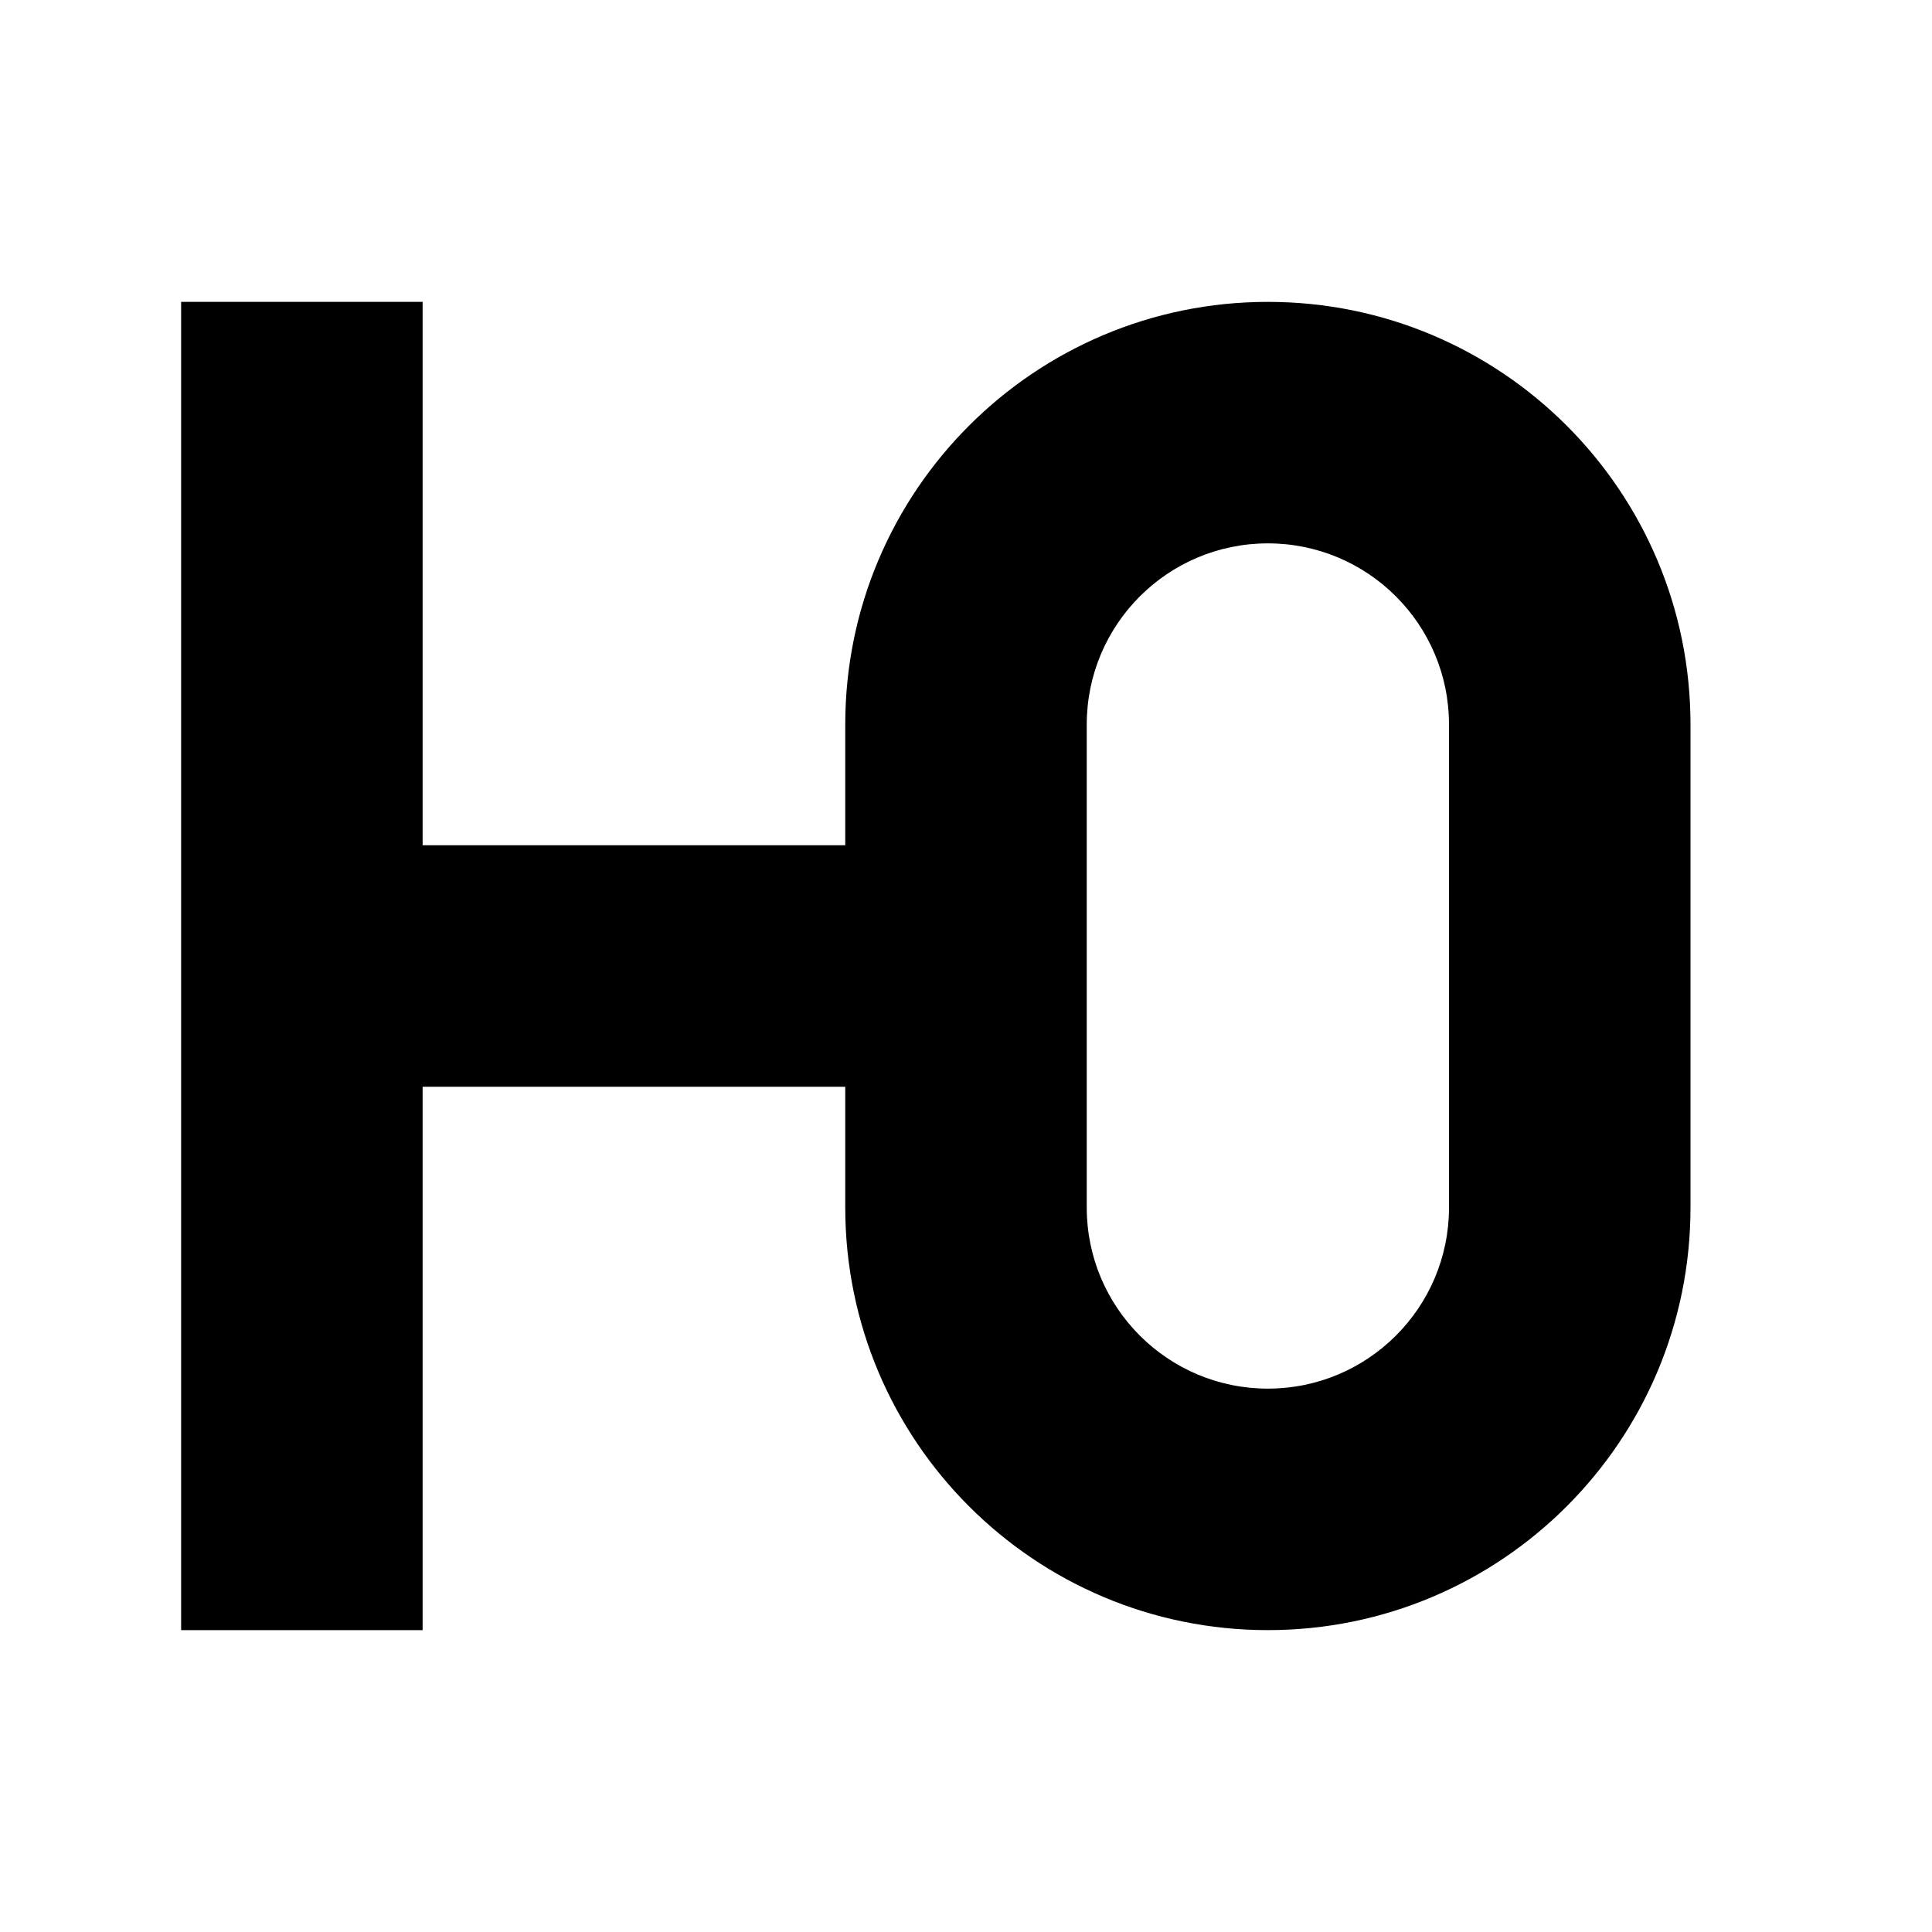
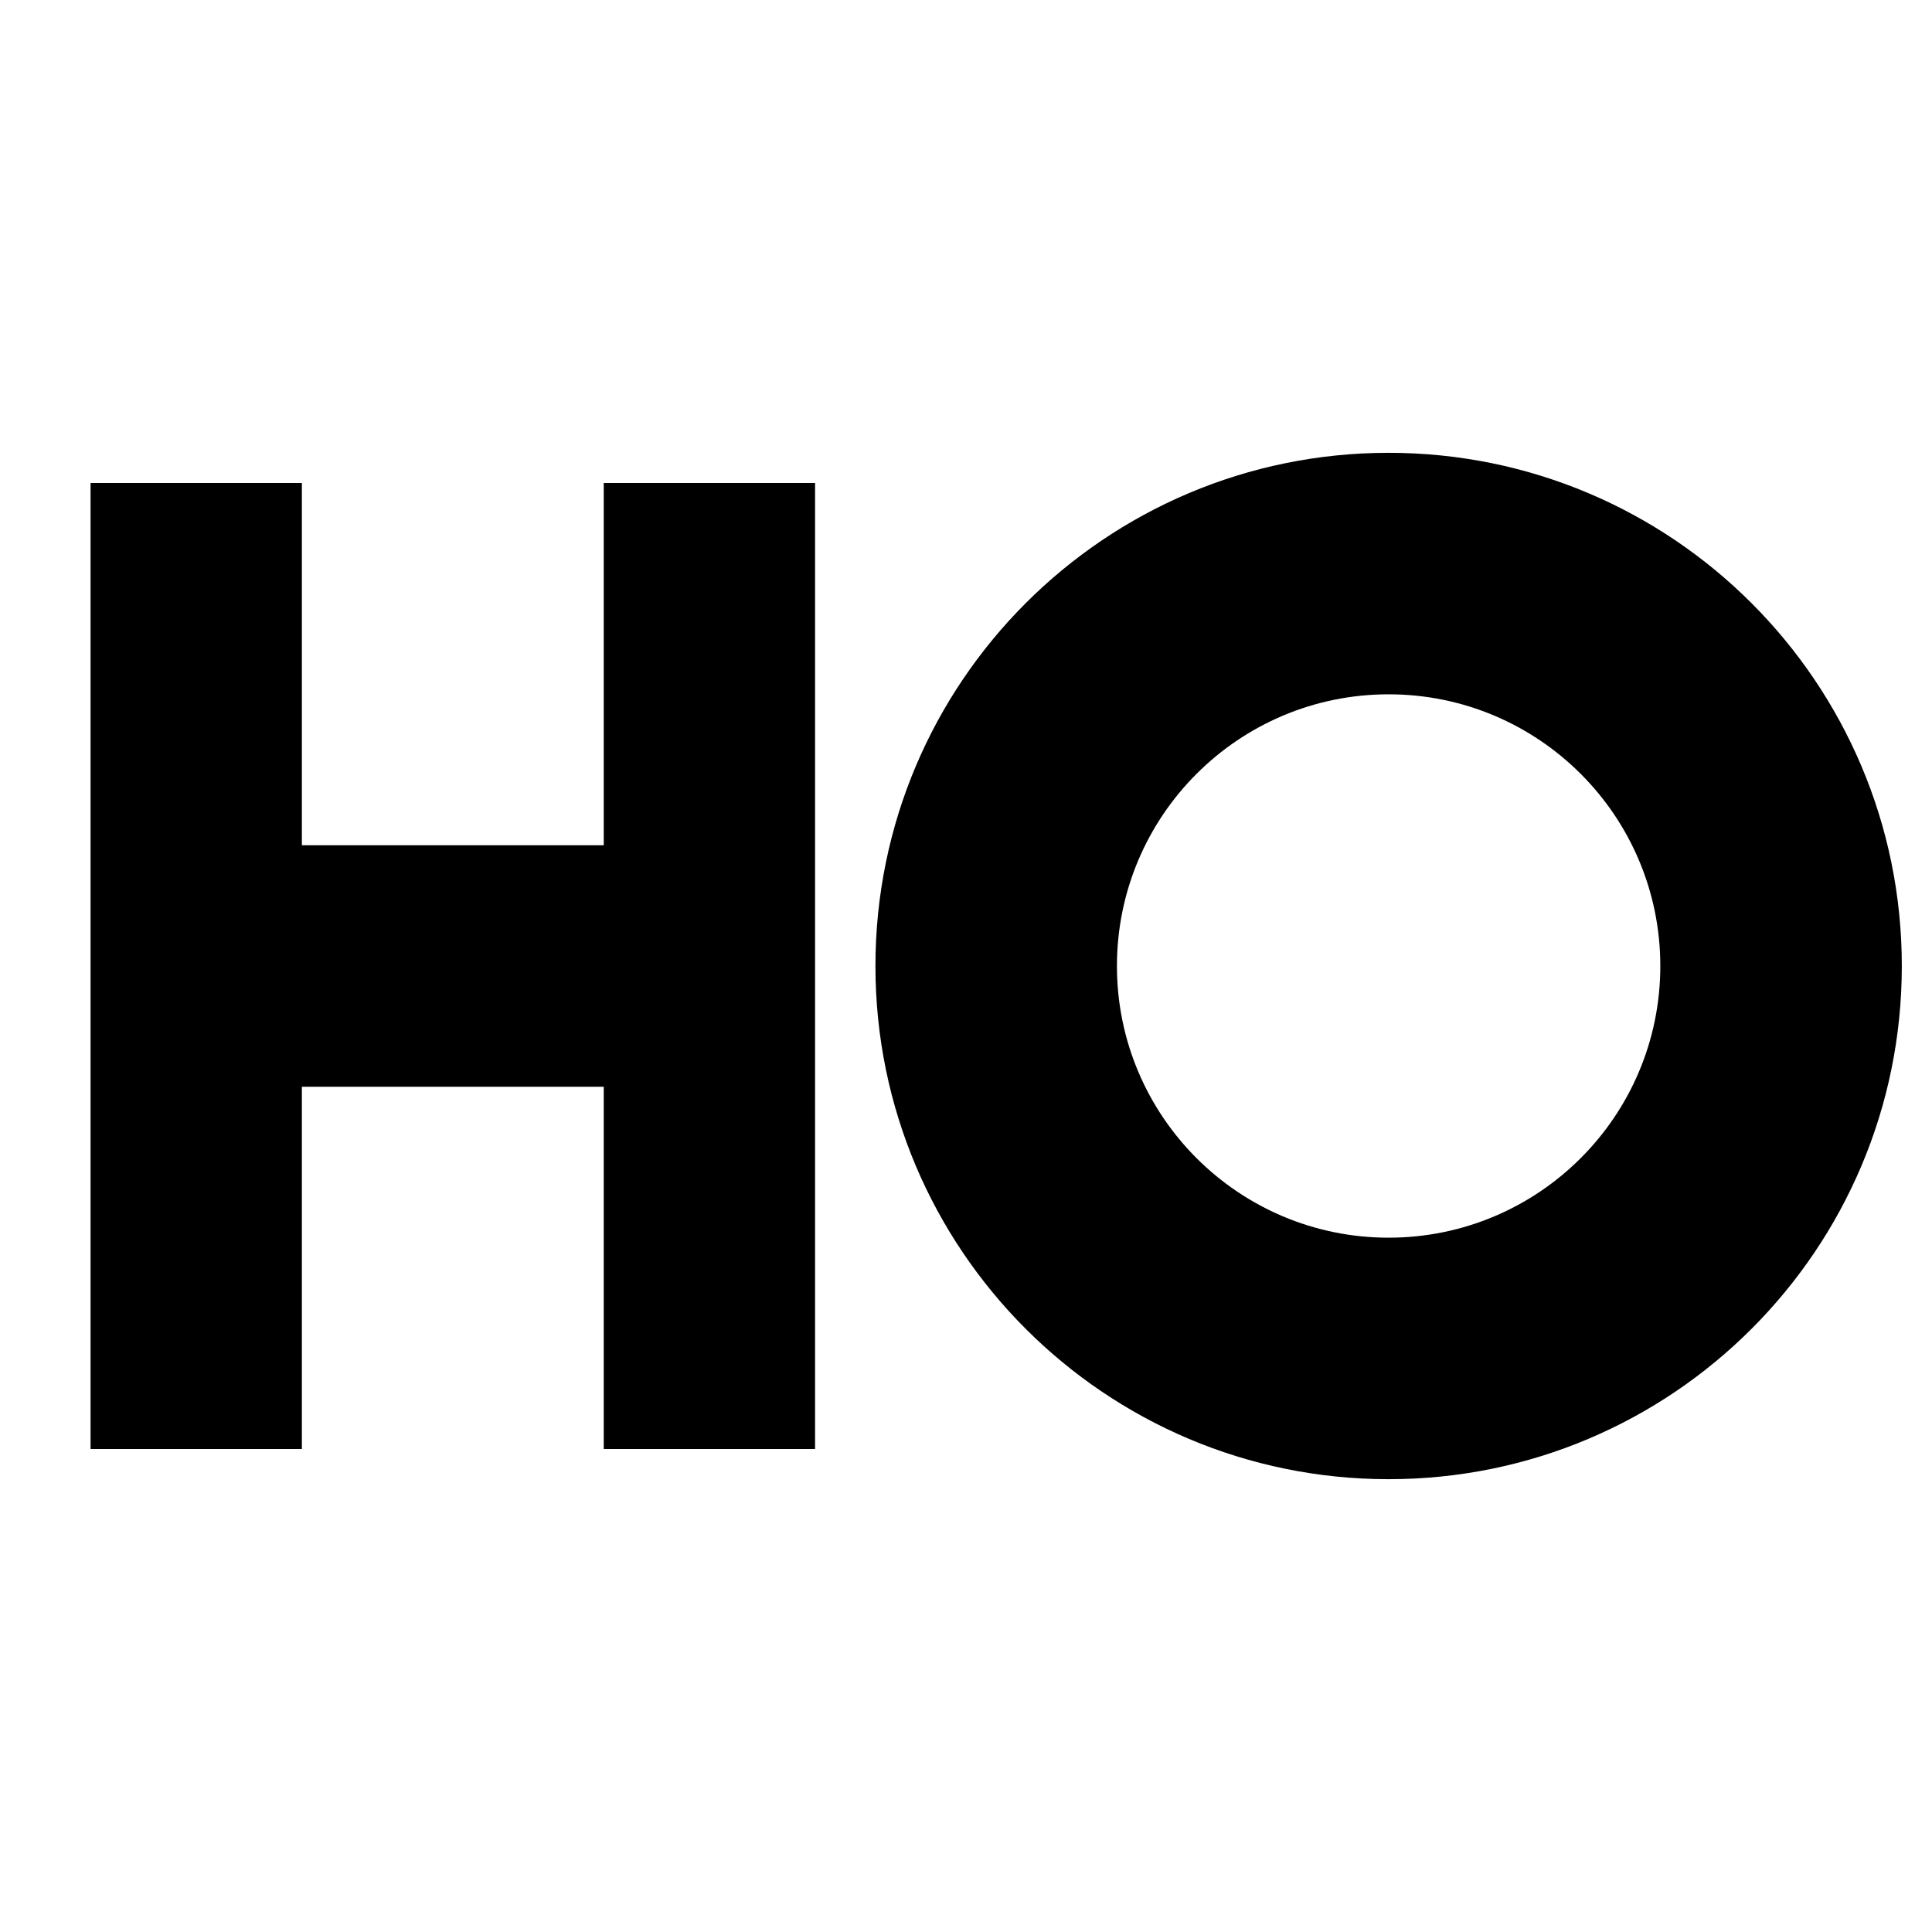
- <svg xmlns="http://www.w3.org/2000/svg" viewBox="0 0 64 64" role="img" aria-label="Hamza Ouasti HO monogram">
-   <path fill="currentColor" fill-rule="evenodd" d="M6 10h8v18h14v-4a14 14 0 0 1 28 0v16a14 14 0 0 1-28 0v-4H14v18H6Zm30 14v16a6 6 0 0 0 12 0V24a6 6 0 0 0-12 0Z" />
+ <svg xmlns="http://www.w3.org/2000/svg" viewBox="0 0 64 64" fill="currentColor" role="img" aria-label="Hamza Ouasti HO monogram">
+   <path d="M3 16h7v12h10V16h7v32h-7V36H10v12H3Z" />
+   <path fill-rule="evenodd" d="M46 15a17 17 0 1 0 0 34 17 17 0 0 0 0-34Zm0 8a9 9 0 1 1 0 18 9 9 0 0 1 0-18Z" />
</svg>
